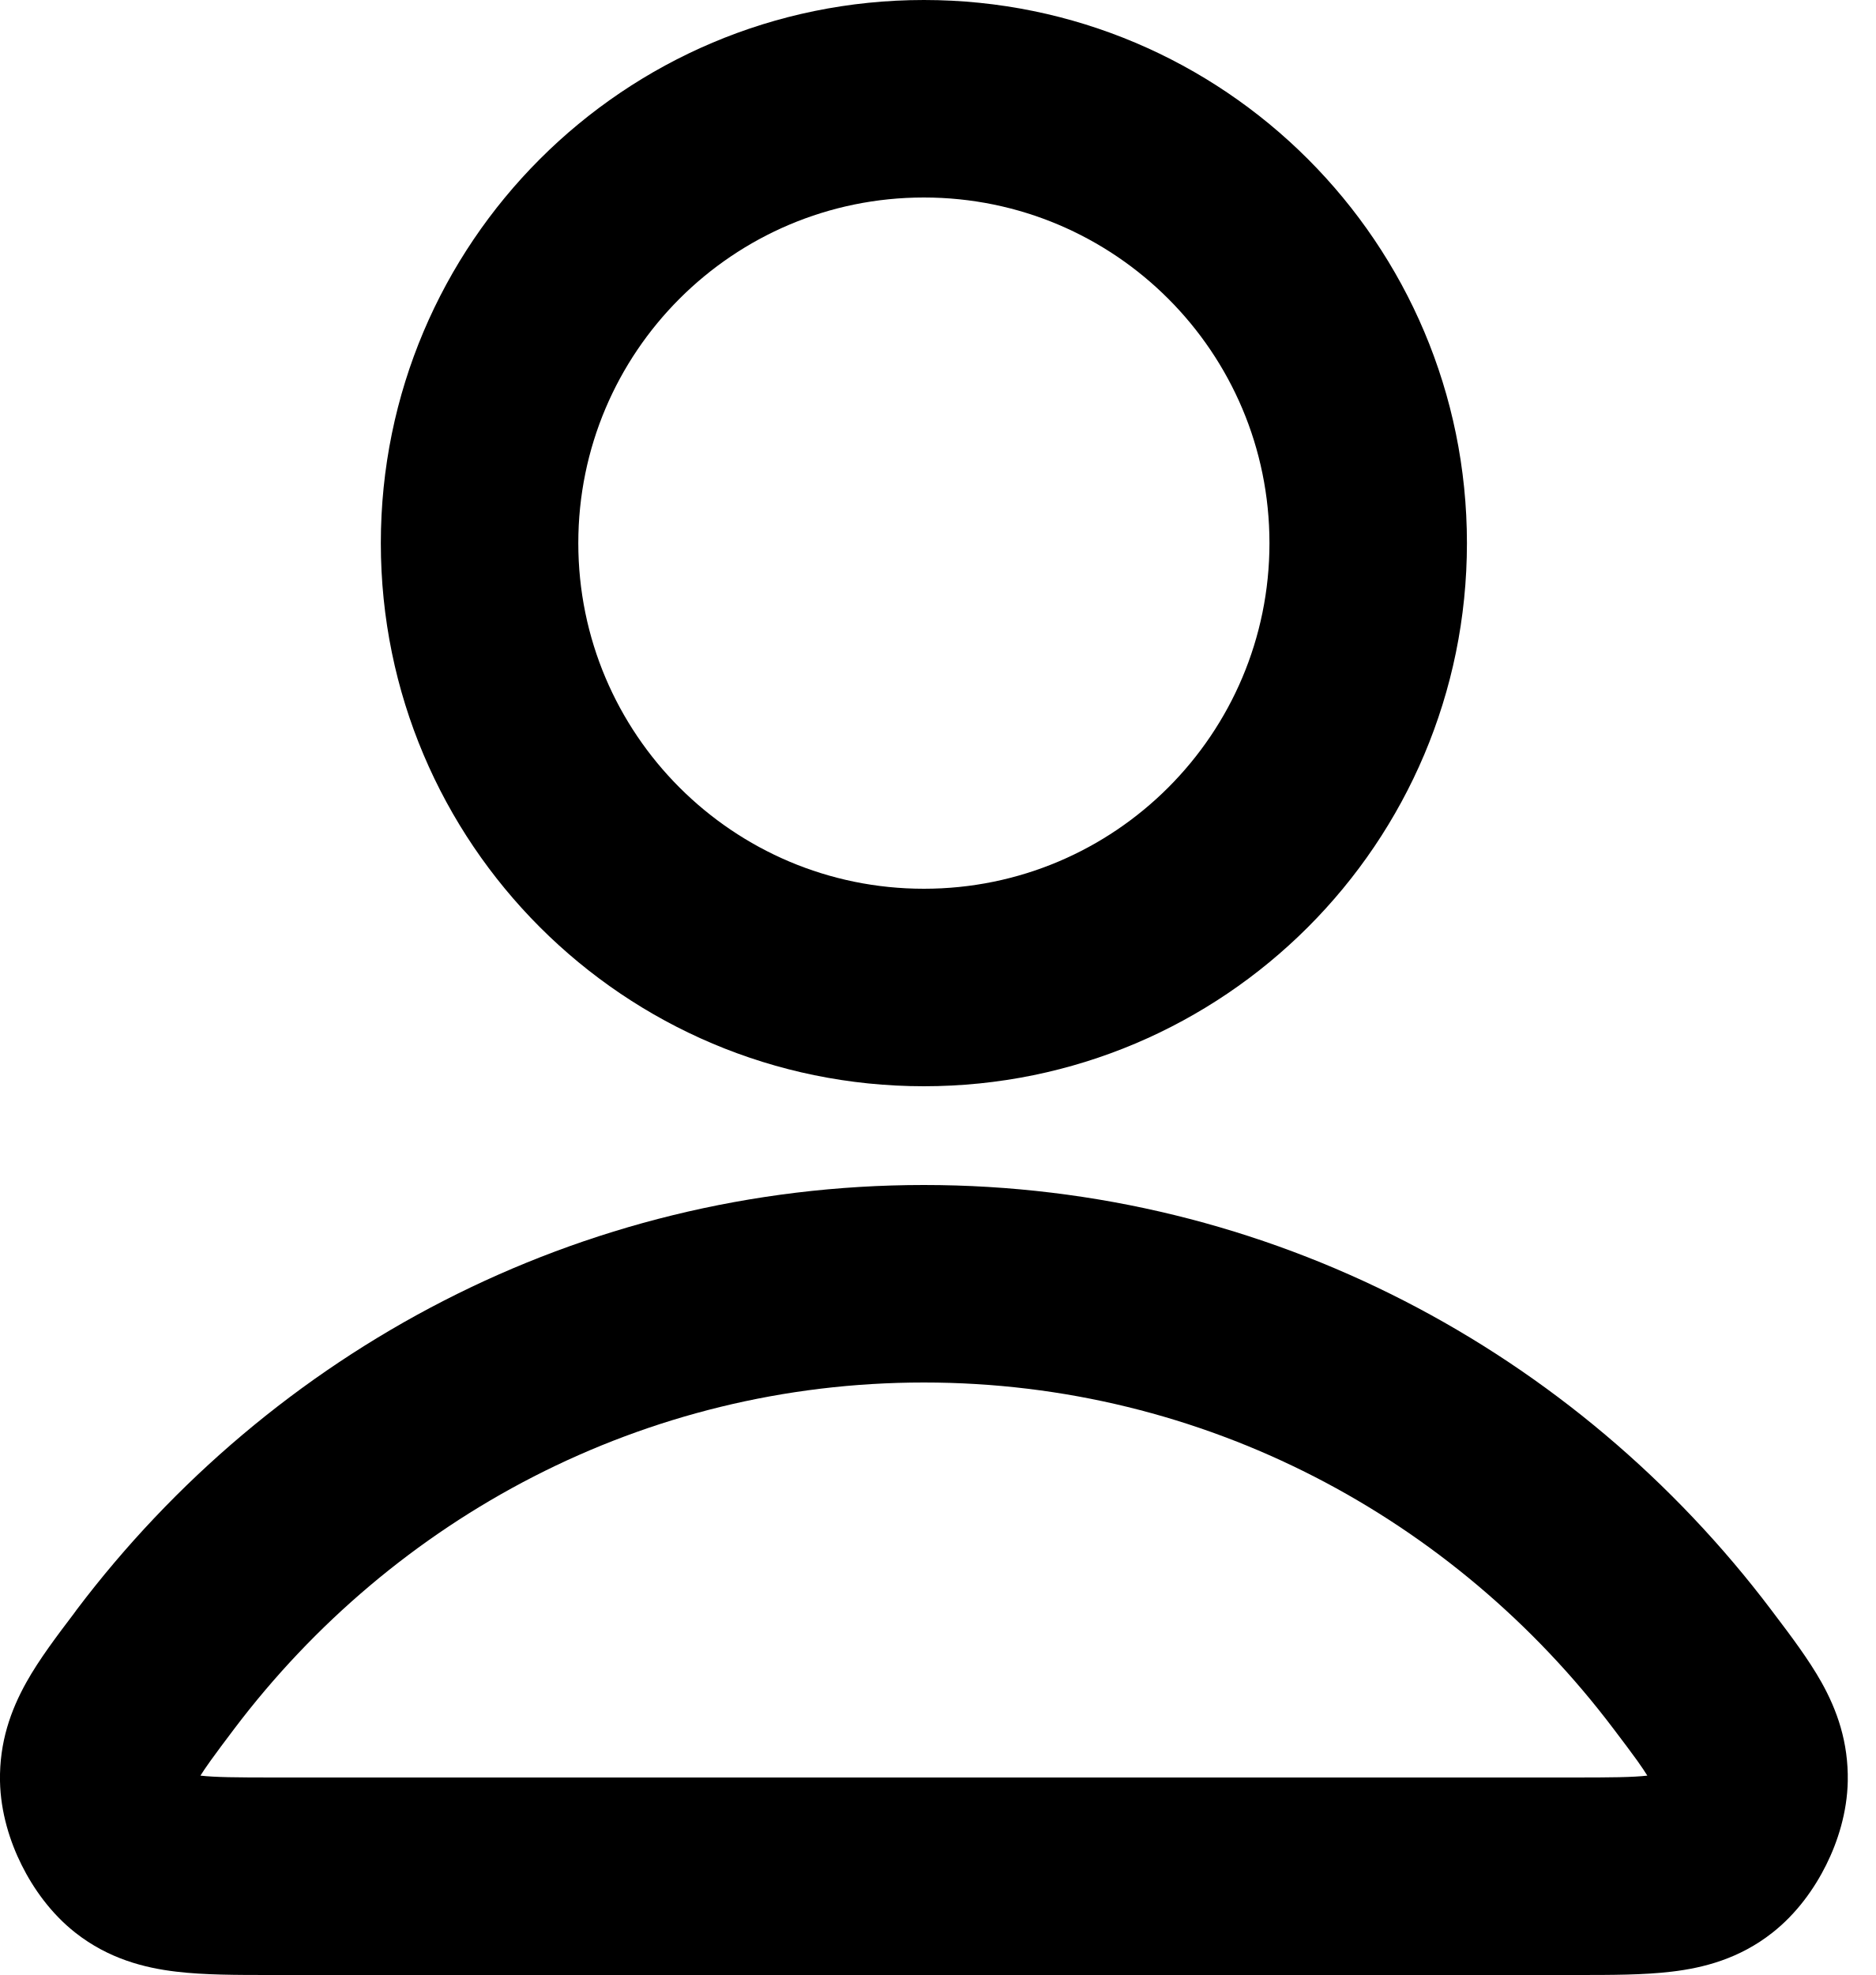
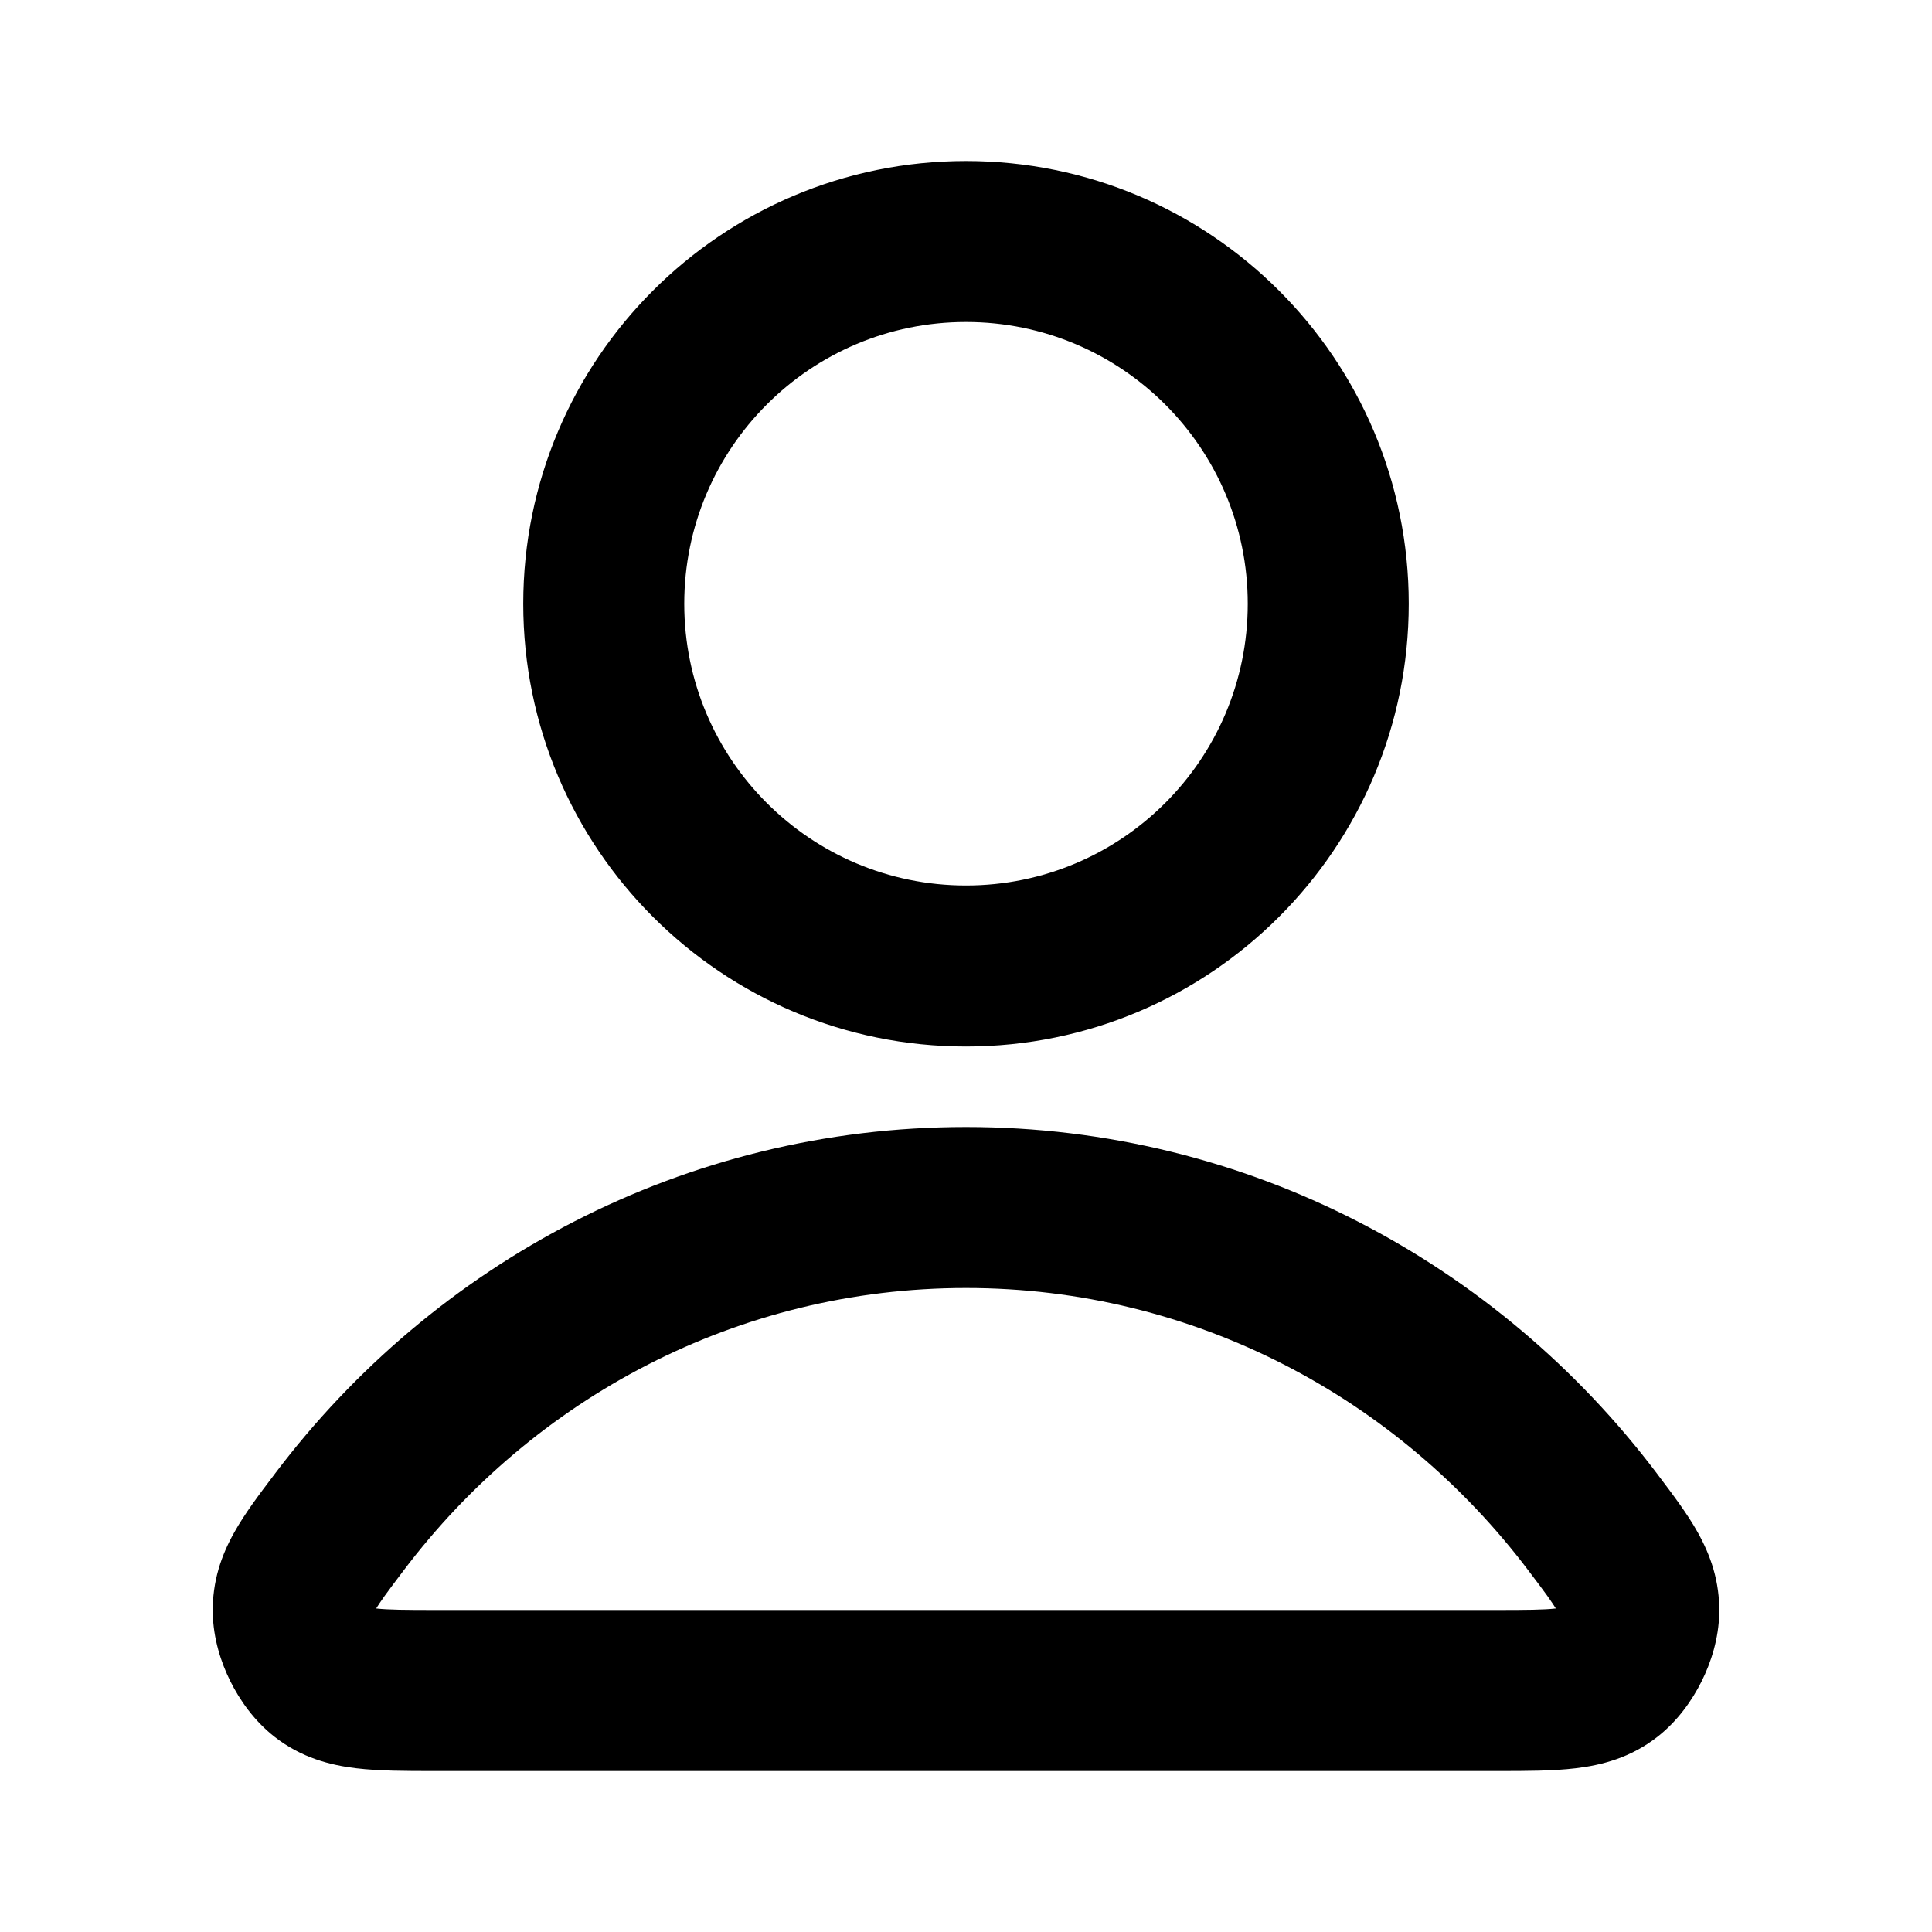
- <svg width="19" height="20" viewBox="0 0 19 20">
-   <path fill-rule="evenodd" clip-rule="evenodd" d="M9.357 2C7.424 2 5.857 3.567 5.857 5.5C5.857 7.433 7.424 9 9.357 9C11.29 9 12.857 7.433 12.857 5.5C12.857 3.567 11.29 2 9.357 2ZM3.857 5.5C3.857 2.462 6.32 0 9.357 0C12.395 0 14.857 2.462 14.857 5.5C14.857 8.538 12.395 11 9.357 11C6.32 11 3.857 8.538 3.857 5.5ZM9.357 14C6.518 14 3.988 15.369 2.371 17.509C2.272 17.64 2.197 17.74 2.134 17.828C2.086 17.895 2.053 17.944 2.03 17.981C2.179 17.998 2.391 18 2.785 18H15.93C16.324 18 16.535 17.998 16.684 17.981C16.661 17.944 16.629 17.895 16.581 17.828C16.518 17.74 16.442 17.64 16.343 17.509C14.727 15.369 12.196 14 9.357 14ZM0.775 16.303C2.748 13.692 5.856 12 9.357 12C12.858 12 15.966 13.692 17.939 16.303C17.948 16.315 17.957 16.327 17.966 16.339C18.136 16.563 18.317 16.803 18.448 17.036C18.605 17.317 18.721 17.641 18.714 18.037C18.708 18.354 18.612 18.652 18.495 18.886C18.378 19.121 18.199 19.377 17.949 19.573C17.616 19.835 17.253 19.928 16.931 19.966C16.648 20 16.313 20 15.976 20C15.96 20 15.945 20 15.93 20H2.785C2.769 20 2.754 20 2.739 20C2.402 20 2.067 20 1.784 19.966C1.462 19.928 1.099 19.835 0.765 19.573C0.515 19.377 0.336 19.121 0.219 18.886C0.102 18.652 0.006 18.354 0 18.037C-0.007 17.641 0.11 17.317 0.267 17.036C0.397 16.803 0.579 16.563 0.749 16.339C0.758 16.327 0.766 16.315 0.775 16.303Z" />
+ <svg width="24" height="24" viewBox="0 0 24 24">
+   <path fill-rule="evenodd" clip-rule="evenodd" d="M12 4C10.067 4 8.5 5.567 8.5 7.5C8.5 9.433 10.067 11 12 11C13.933 11 15.5 9.433 15.5 7.5C15.5 5.567 13.933 4 12 4ZM6.5 7.5C6.5 4.462 8.962 2 12 2C15.037 2 17.5 4.462 17.5 7.5C17.5 10.538 15.037 13 12 13C8.962 13 6.5 10.538 6.5 7.5ZM12 16C9.161 16 6.63 17.369 5.014 19.509C4.915 19.64 4.839 19.74 4.776 19.828C4.728 19.895 4.696 19.944 4.673 19.981C4.822 19.998 5.033 20 5.427 20H18.573C18.966 20 19.178 19.998 19.327 19.981C19.304 19.944 19.271 19.895 19.224 19.828C19.161 19.74 19.085 19.64 18.986 19.509C17.369 17.369 14.839 16 12 16ZM3.418 18.303C5.391 15.692 8.499 14 12 14C15.501 14 18.609 15.692 20.582 18.303C20.591 18.315 20.6 18.327 20.609 18.339C20.778 18.563 20.96 18.803 21.09 19.036C21.247 19.317 21.364 19.641 21.357 20.037C21.351 20.354 21.255 20.652 21.138 20.886C21.021 21.121 20.842 21.377 20.592 21.573C20.259 21.835 19.896 21.928 19.573 21.966C19.29 22 18.955 22 18.618 22C18.603 22 18.588 22 18.573 22H5.427C5.412 22 5.397 22 5.382 22C5.045 22 4.709 22 4.426 21.966C4.104 21.928 3.741 21.835 3.408 21.573C3.158 21.377 2.979 21.121 2.862 20.886C2.745 20.652 2.649 20.354 2.643 20.037C2.636 19.641 2.752 19.317 2.91 19.036C3.04 18.803 3.221 18.563 3.391 18.339C3.4 18.327 3.409 18.315 3.418 18.303Z" />
</svg>
